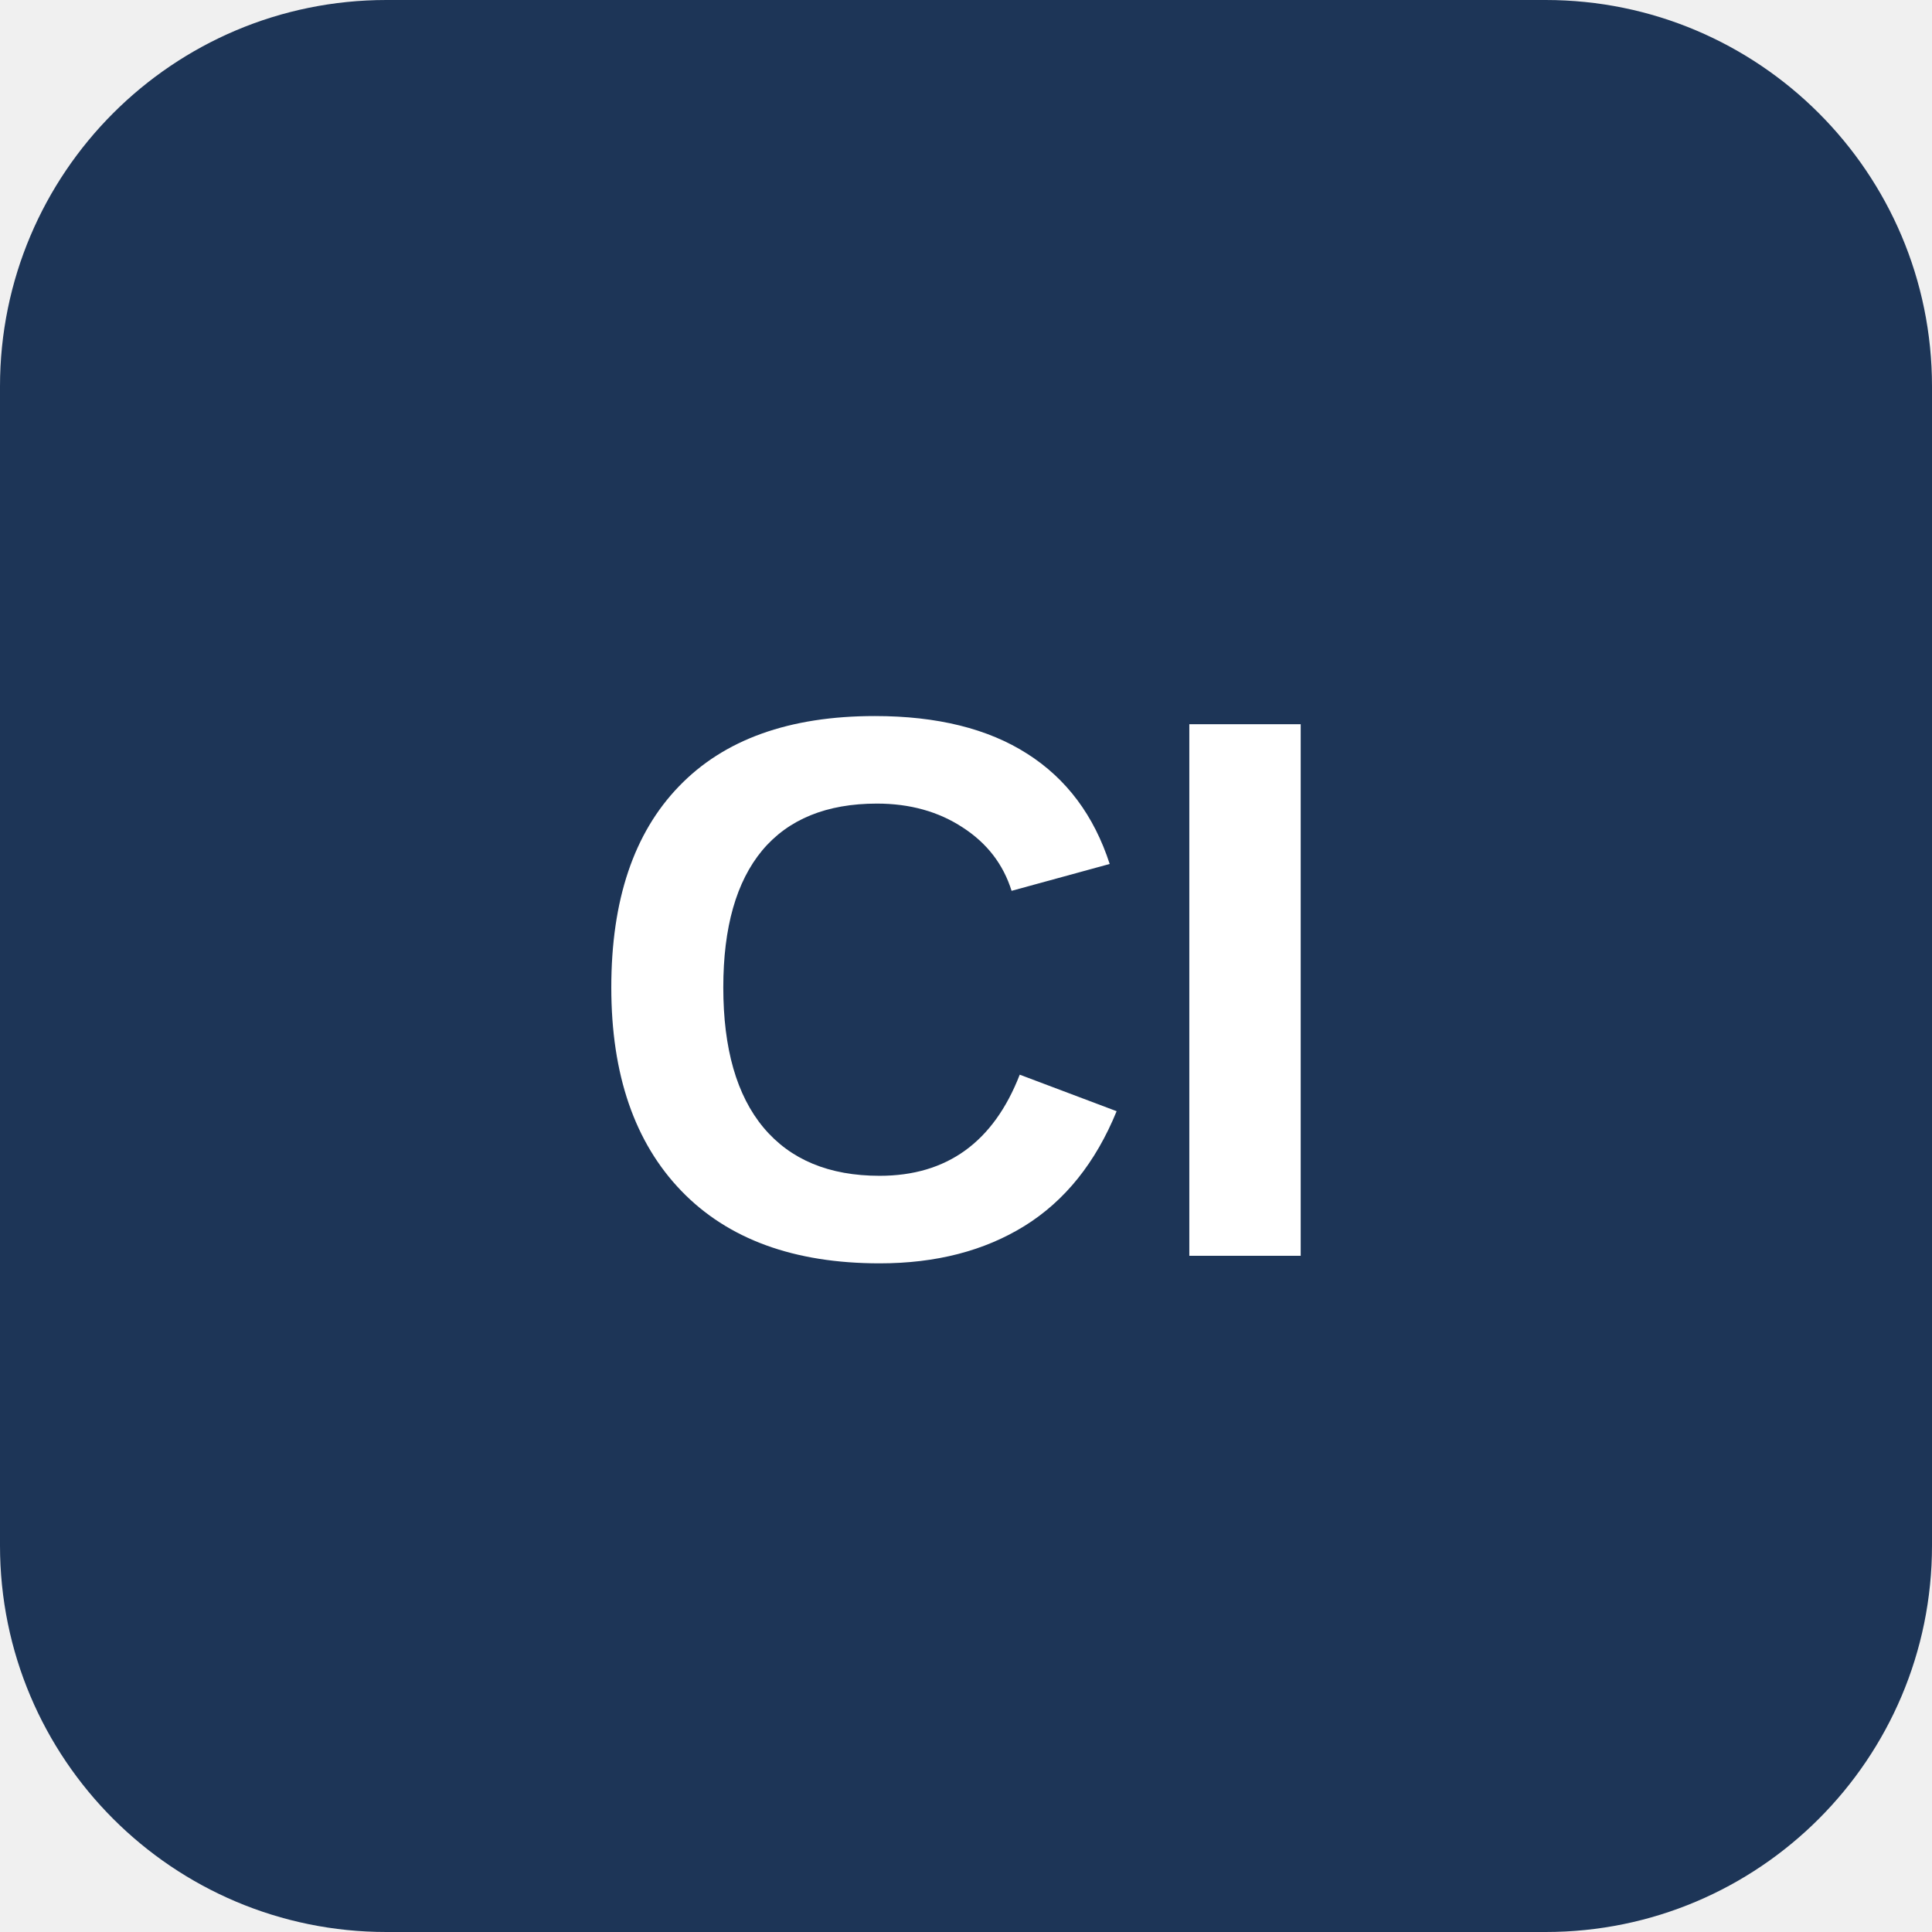
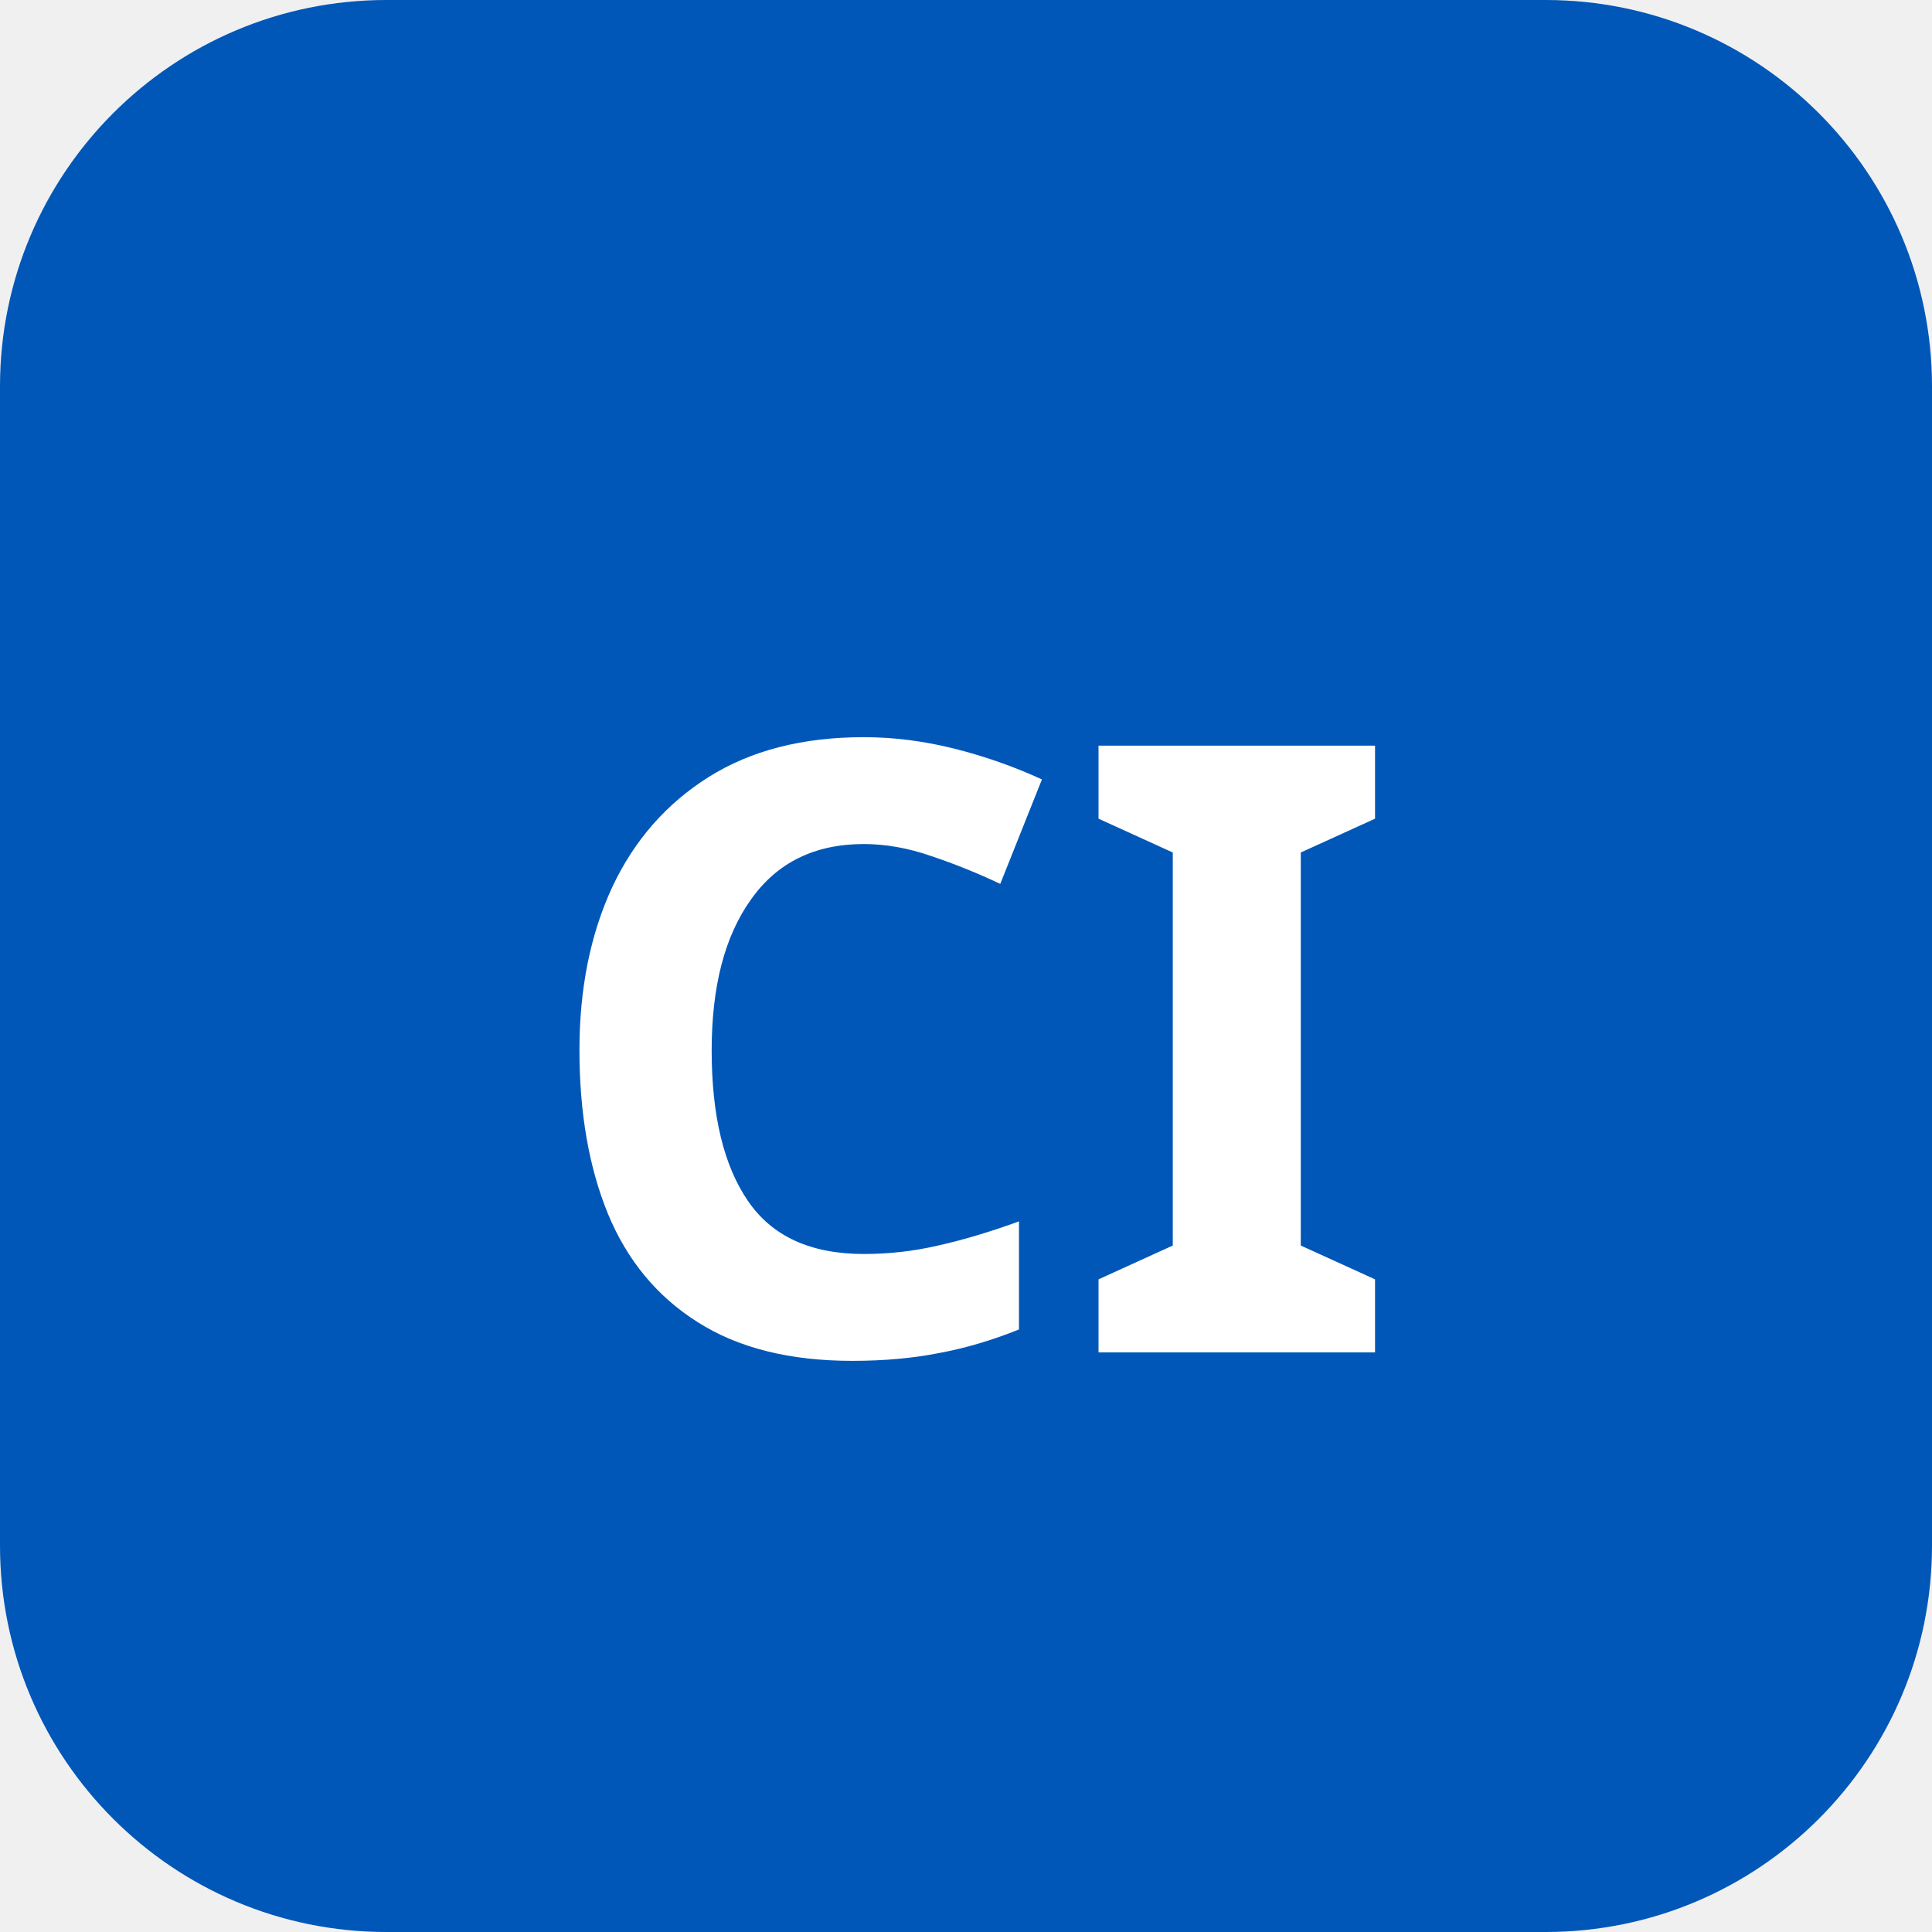
- <svg xmlns="http://www.w3.org/2000/svg" viewBox="0 0 100 100">
-   <rect width="100" height="100" rx="20" fill="#1D3557" />
-   <text x="50" y="65" font-family="Arial, sans-serif" font-size="40" font-weight="bold" fill="white" text-anchor="middle">CI</text>
+ <svg xmlns="http://www.w3.org/2000/svg" viewBox="0 0 50 50">
+   <rect width="50" height="50" rx="10" fill="#0057B8" />
+   <text x="25" y="35" font-family="sans-serif" font-weight="700" font-size="22" fill="white" text-anchor="middle">CI</text>
</svg>
